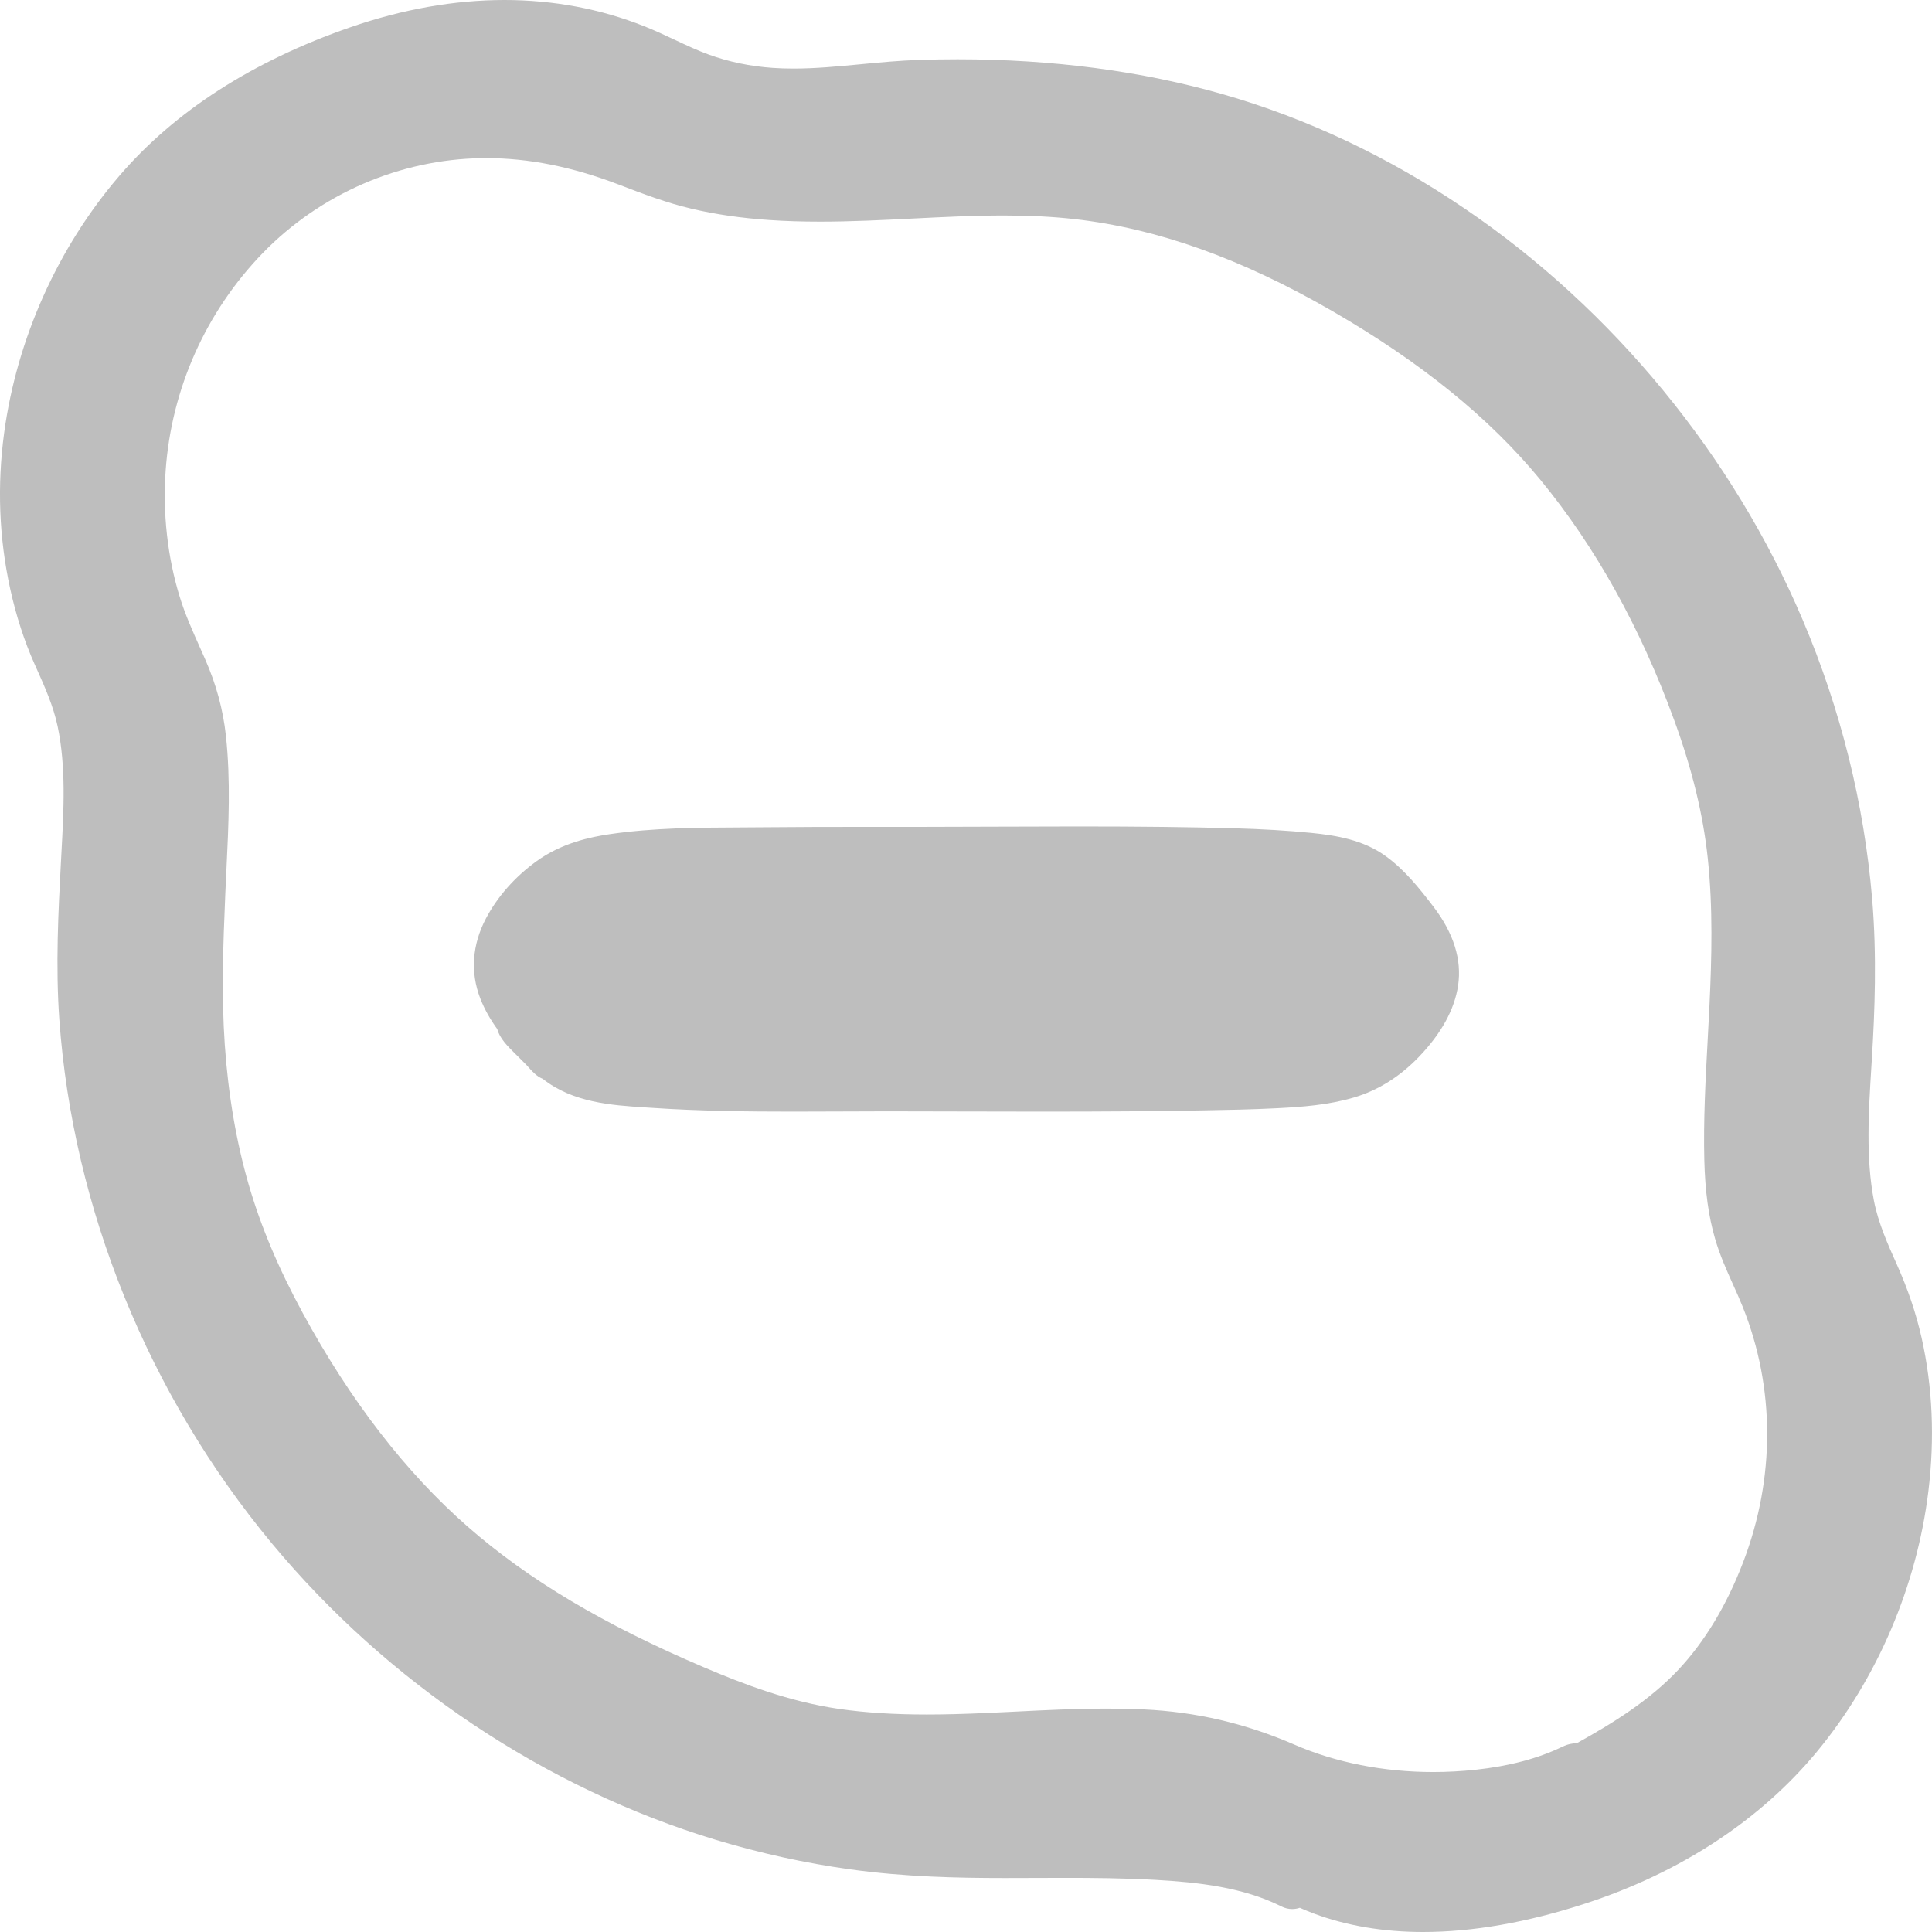
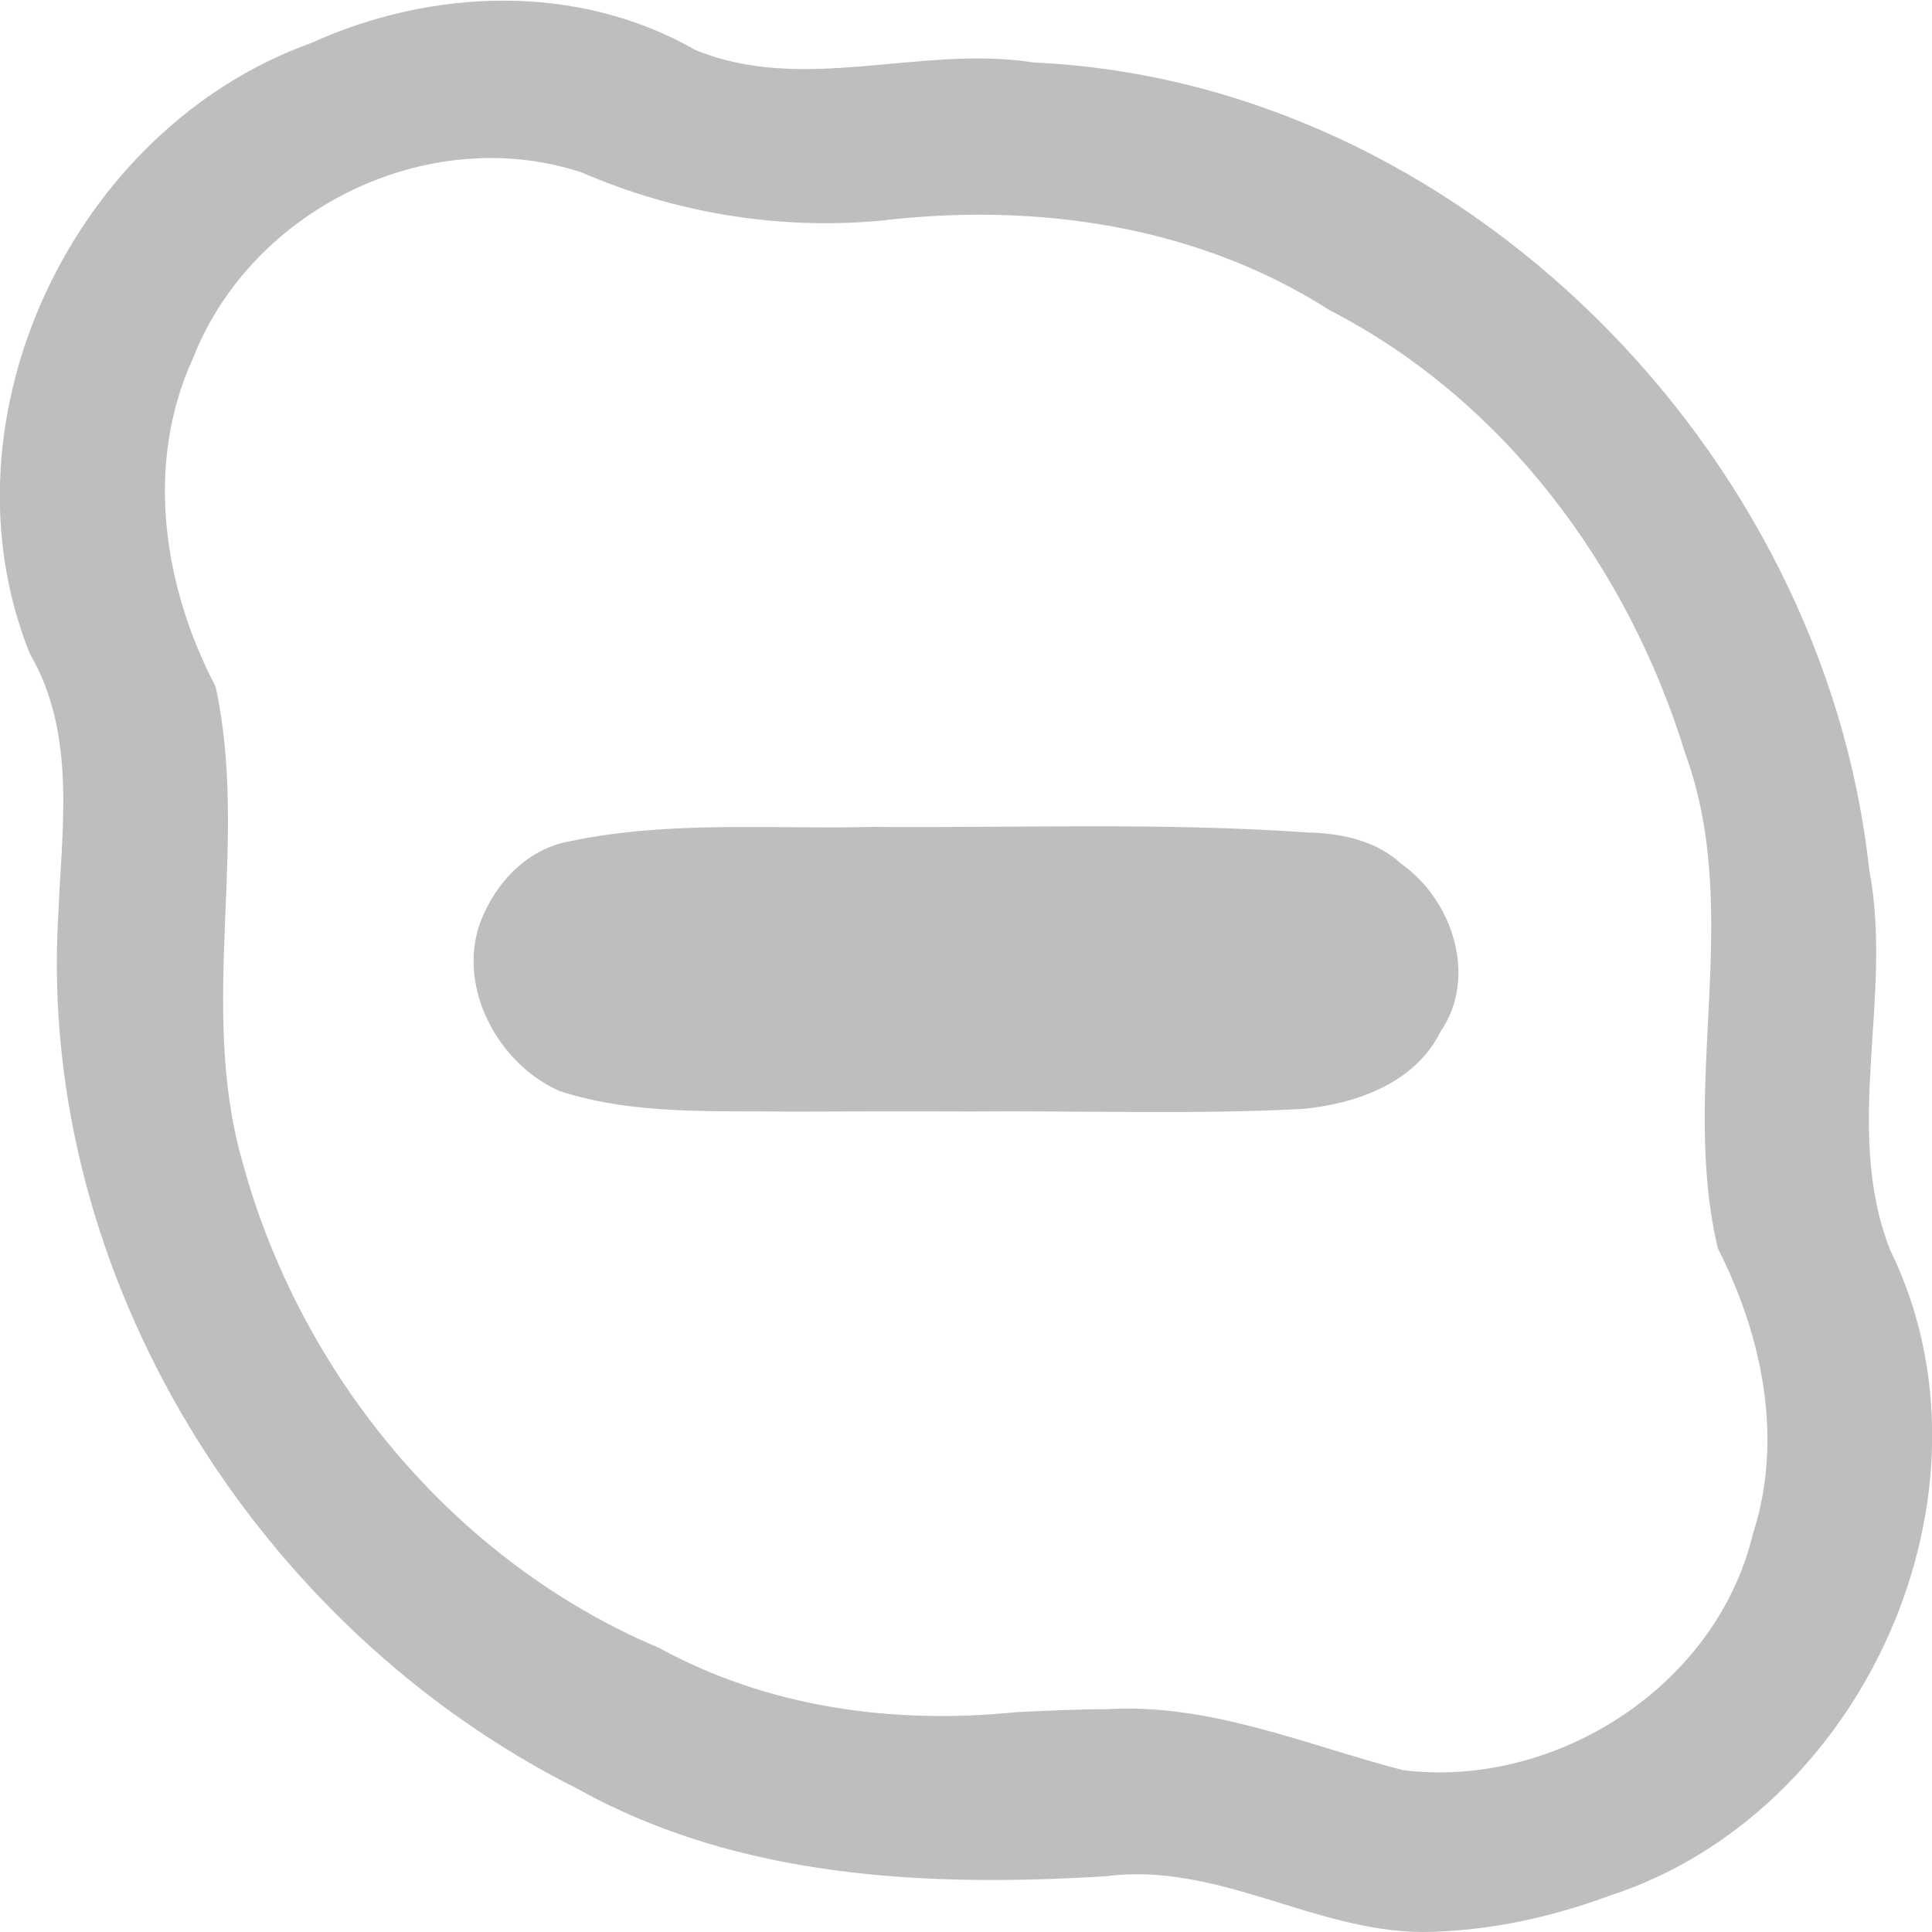
<svg xmlns="http://www.w3.org/2000/svg" version="1.1" x="0px" y="0px" width="240px" height="240px" viewBox="0 0 240 240" xml:space="preserve">
-   <path fill="#bebebe" d="M176.791,240c-4.928,0-9.49-0.768-13.56-2.284c-0.599-0.226-1.188-0.466-1.763-0.722  c-0.307,0.104-0.627,0.157-0.947,0.157c-0.447,0-0.896-0.103-1.31-0.31c-4.788-2.408-10.353-3.016-15.653-3.314  c-3.902-0.221-7.809-0.25-11.117-0.25c-1.248,0-2.497,0.006-3.745,0.01c-1.256,0.006-2.511,0.01-3.767,0.01h-0.223  c-5.617-0.002-12.278-0.131-19.082-1.076c-5.601-0.777-11.209-2.008-16.67-3.658c-21.171-6.4-40.774-19.489-55.196-36.855  c-15.332-18.459-24.702-41.554-26.386-65.029c-0.481-6.703-0.122-13.517,0.194-19.529l0.07-1.303  c0.283-5.214,0.576-10.608-0.474-15.604c-0.533-2.536-1.598-4.915-2.727-7.433l-0.124-0.276c-1.279-2.854-2.303-6.01-3.043-9.378  c-1.387-6.309-1.638-12.838-0.749-19.411C2.098,42.095,7.167,30.78,14.793,21.881c6.908-8.057,16.566-14.278,28.708-18.488  C49.997,1.141,56.446,0,62.669,0c6.084,0,11.93,1.098,17.373,3.265c1.312,0.521,2.569,1.112,3.785,1.683  c1.443,0.676,2.805,1.317,4.203,1.824c2.493,0.909,5.169,1.466,7.954,1.658c0.826,0.058,1.666,0.085,2.57,0.085  c2.766,0,5.501-0.262,8.396-0.539c2.368-0.226,4.817-0.46,7.289-0.538c1.584-0.051,3.177-0.076,4.732-0.076  c11.798,0,22.88,1.461,32.938,4.344c10.497,3.009,20.62,7.798,30.087,14.234c18.381,12.498,33.281,30.645,41.958,51.099  c4.712,11.105,7.609,22.757,8.614,34.633c0.602,7.113,0.309,14.15-0.014,19.487l-0.085,1.382  c-0.345,5.571-0.703,11.331,0.321,16.622c0.531,2.747,1.742,5.448,2.809,7.831c1.408,3.141,2.426,6.148,3.111,9.195  c1.365,6.071,1.646,12.492,0.84,19.08c-1.443,11.773-6.344,23.234-13.795,32.273c-7.037,8.536-17.006,15.082-28.83,18.928  C189.729,238.813,182.955,240,176.791,240L176.791,240z M137.496,212.248c1.609,0,3.096,0.031,4.545,0.1  c6.536,0.303,12.672,1.734,18.755,4.377c5.13,2.228,11.09,3.405,17.236,3.405c1.739,0,3.502-0.095,5.241-0.28  c4.179-0.445,7.815-1.41,10.809-2.865c0.712-0.346,1.344-0.43,1.808-0.445c4.456-2.471,9.025-5.301,12.618-9.133  c3.293-3.514,6.004-8.025,8.057-13.408c3.969-10.4,3.94-21.643-0.078-31.66c-0.371-0.928-0.781-1.836-1.189-2.745  c-0.81-1.798-1.646-3.658-2.24-5.7c-0.819-2.811-1.245-5.921-1.34-9.787c-0.121-5.002,0.151-10.029,0.416-14.891  c0.078-1.443,0.156-2.885,0.225-4.324c0.277-5.856,0.443-12.124-0.215-18.299c-0.58-5.434-1.945-11.045-4.176-17.152  c-4.199-11.5-9.781-21.528-16.591-29.808c-6.367-7.74-14.831-14.607-25.874-20.992c-11.299-6.532-21.774-10.27-32.027-11.425  c-2.672-0.301-5.551-0.447-8.805-0.447c-3.723,0-7.545,0.192-11.242,0.377c-3.77,0.189-7.667,0.387-11.54,0.387  c-2.273,0-4.344-0.065-6.329-0.202c-3.5-0.239-6.659-0.699-9.658-1.404c-3.115-0.732-6.046-1.854-8.88-2.938l-0.183-0.07  c-5.772-2.206-11.154-3.278-16.449-3.278l-0.546,0.004c-10.155,0.143-20.066,4.437-27.192,11.78  c-7.066,7.28-11.354,16.869-12.072,27c-0.38,5.355,0.229,10.805,1.759,15.758c0.656,2.12,1.561,4.15,2.52,6.3l0.619,1.393  c1.388,3.154,2.234,6.271,2.586,9.526c0.6,5.539,0.329,11.133,0.067,16.543c-0.049,0.997-0.097,1.991-0.139,2.981  c-0.288,6.708-0.492,12.757-0.067,18.878c0.431,6.201,1.428,12.035,2.965,17.34c1.499,5.178,3.694,10.396,6.712,15.954  c5.912,10.888,12.812,19.822,20.509,26.556c7.564,6.617,16.899,12.172,29.378,17.484c4.821,2.053,10.591,4.271,16.828,5.162  c3.219,0.459,6.757,0.683,10.818,0.683c2.193,0,4.523-0.062,7.553-0.195c1.149-0.052,2.3-0.106,3.448-0.164  C129.848,212.438,133.685,212.248,137.496,212.248L137.496,212.248z M98.412,138.089c-5.228,0.001-11.409-0.058-17.612-0.479  l-0.779-0.051c-3.983-0.26-8.87-0.576-12.604-3.547c-0.731-0.279-1.281-0.885-2.072-1.775l-0.23-0.228  c-0.457-0.452-0.912-0.905-0.974-0.974l-0.11-0.106c-0.971-0.96-1.962-1.938-2.255-3.087c-0.824-1.137-1.575-2.413-2.121-3.827  c-1.249-3.233-1.002-6.666,0.712-9.923c1.417-2.688,3.57-5.133,6.225-7.068c3.171-2.312,6.767-3.052,9.196-3.407  c5.364-0.784,10.837-0.807,16.132-0.83c1.057-0.005,2.111-0.01,3.16-0.021c4.132-0.042,8.264-0.046,12.395-0.046l6.988-0.001  c2.968-0.003,5.938-0.016,8.908-0.026c3.514-0.014,7.029-0.027,10.544-0.027c7.769,0,13.745,0.069,19.378,0.226  c3.566,0.099,6.697,0.286,9.572,0.571c3.172,0.314,6.489,0.88,9.256,2.876c2.339,1.687,4.146,3.937,5.943,6.288  c2.514,3.29,3.547,6.588,3.066,9.802c-0.445,2.973-2.079,5.949-4.857,8.846c-2.363,2.463-5.068,4.161-8.041,5.047  c-3.184,0.949-6.465,1.184-9.553,1.343c-3.143,0.161-6.319,0.219-9.391,0.273c-5.795,0.104-11.861,0.151-19.766,0.151  c-3.455,0-6.91-0.01-10.365-0.018c-2.879-0.008-5.759-0.016-8.639-0.018h-0.476c-1.928,0-3.86,0.01-5.793,0.019  C102.305,138.08,100.358,138.089,98.412,138.089L98.412,138.089z" />
+   <path fill="#bebebe" d="m 176.596,240 c -13.481,-0.112 -25.373,-8.722 -39.206,-6.929 -22.313,1.375 -45.68,0.275 -65.661,-10.867 C 31.957,202.275 4.662,158.683 7.228,113.858 7.677,102.881 9.53,91.164 3.702,81.193 -8.048,51.969 9.219,15.907 38.613,5.363 53.637,-1.475 71.765,-2.161 86.364,6.204 99.843,11.749 114.407,5.539 128.391,7.762 181.362,10.143 226.612,56.006 232.197,108.046 c 3.025,15.621 -3.305,32.083 2.575,47.172 14.791,30.086 -3.217,70.039 -34.85,80.284 -7.451,2.754 -15.364,4.451 -23.326,4.499 z m -39.094,-27.674 c 12.82,-0.772 24.671,4.425 36.774,7.567 18.926,2.357 38.922,-10.417 43.451,-29.258 3.879,-11.884 1.201,-24.663 -4.321,-35.54 -4.802,-20.157 3.221,-41.571 -4.056,-61.489 C 202.251,70.516 186.906,49.731 165.185,38.544 148.651,27.954 128.556,25.109 109.322,27.424 96.63,28.561 83.925,26.47 72.25,21.42 53.228,15.153 31.253,25.936 23.986,44.481 c -6.031,13.12 -3.727,28.348 2.792,40.798 4.215,19.287 -2.162,39.47 3.25,58.725 7.109,26.582 26.334,49.945 51.86,60.714 13.523,7.397 29.066,9.52 44.262,7.981 3.781,-0.186 7.565,-0.372 11.352,-0.372 z" />
+   <path fill="#bebebe" d="m 98.412,138.089 c -9.651,-0.136 -19.608,0.464 -28.905,-2.557 -7.668,-3.385 -12.83,-12.976 -9.794,-21.099 1.893,-4.842 5.831,-9.027 11.126,-9.936 12.371,-2.6 25.107,-1.466 37.655,-1.777 17.941,0.138 35.917,-0.57 53.828,0.691 4.23,0.088 8.584,0.948 11.797,3.935 6.339,4.473 9.477,14.069 4.828,20.804 -3.148,6.389 -10.509,9.007 -17.192,9.608 -13.748,0.714 -27.538,0.195 -41.303,0.316 -7.347,-0.034 -14.694,-0.013 -22.041,0.015 z" />
</svg>
